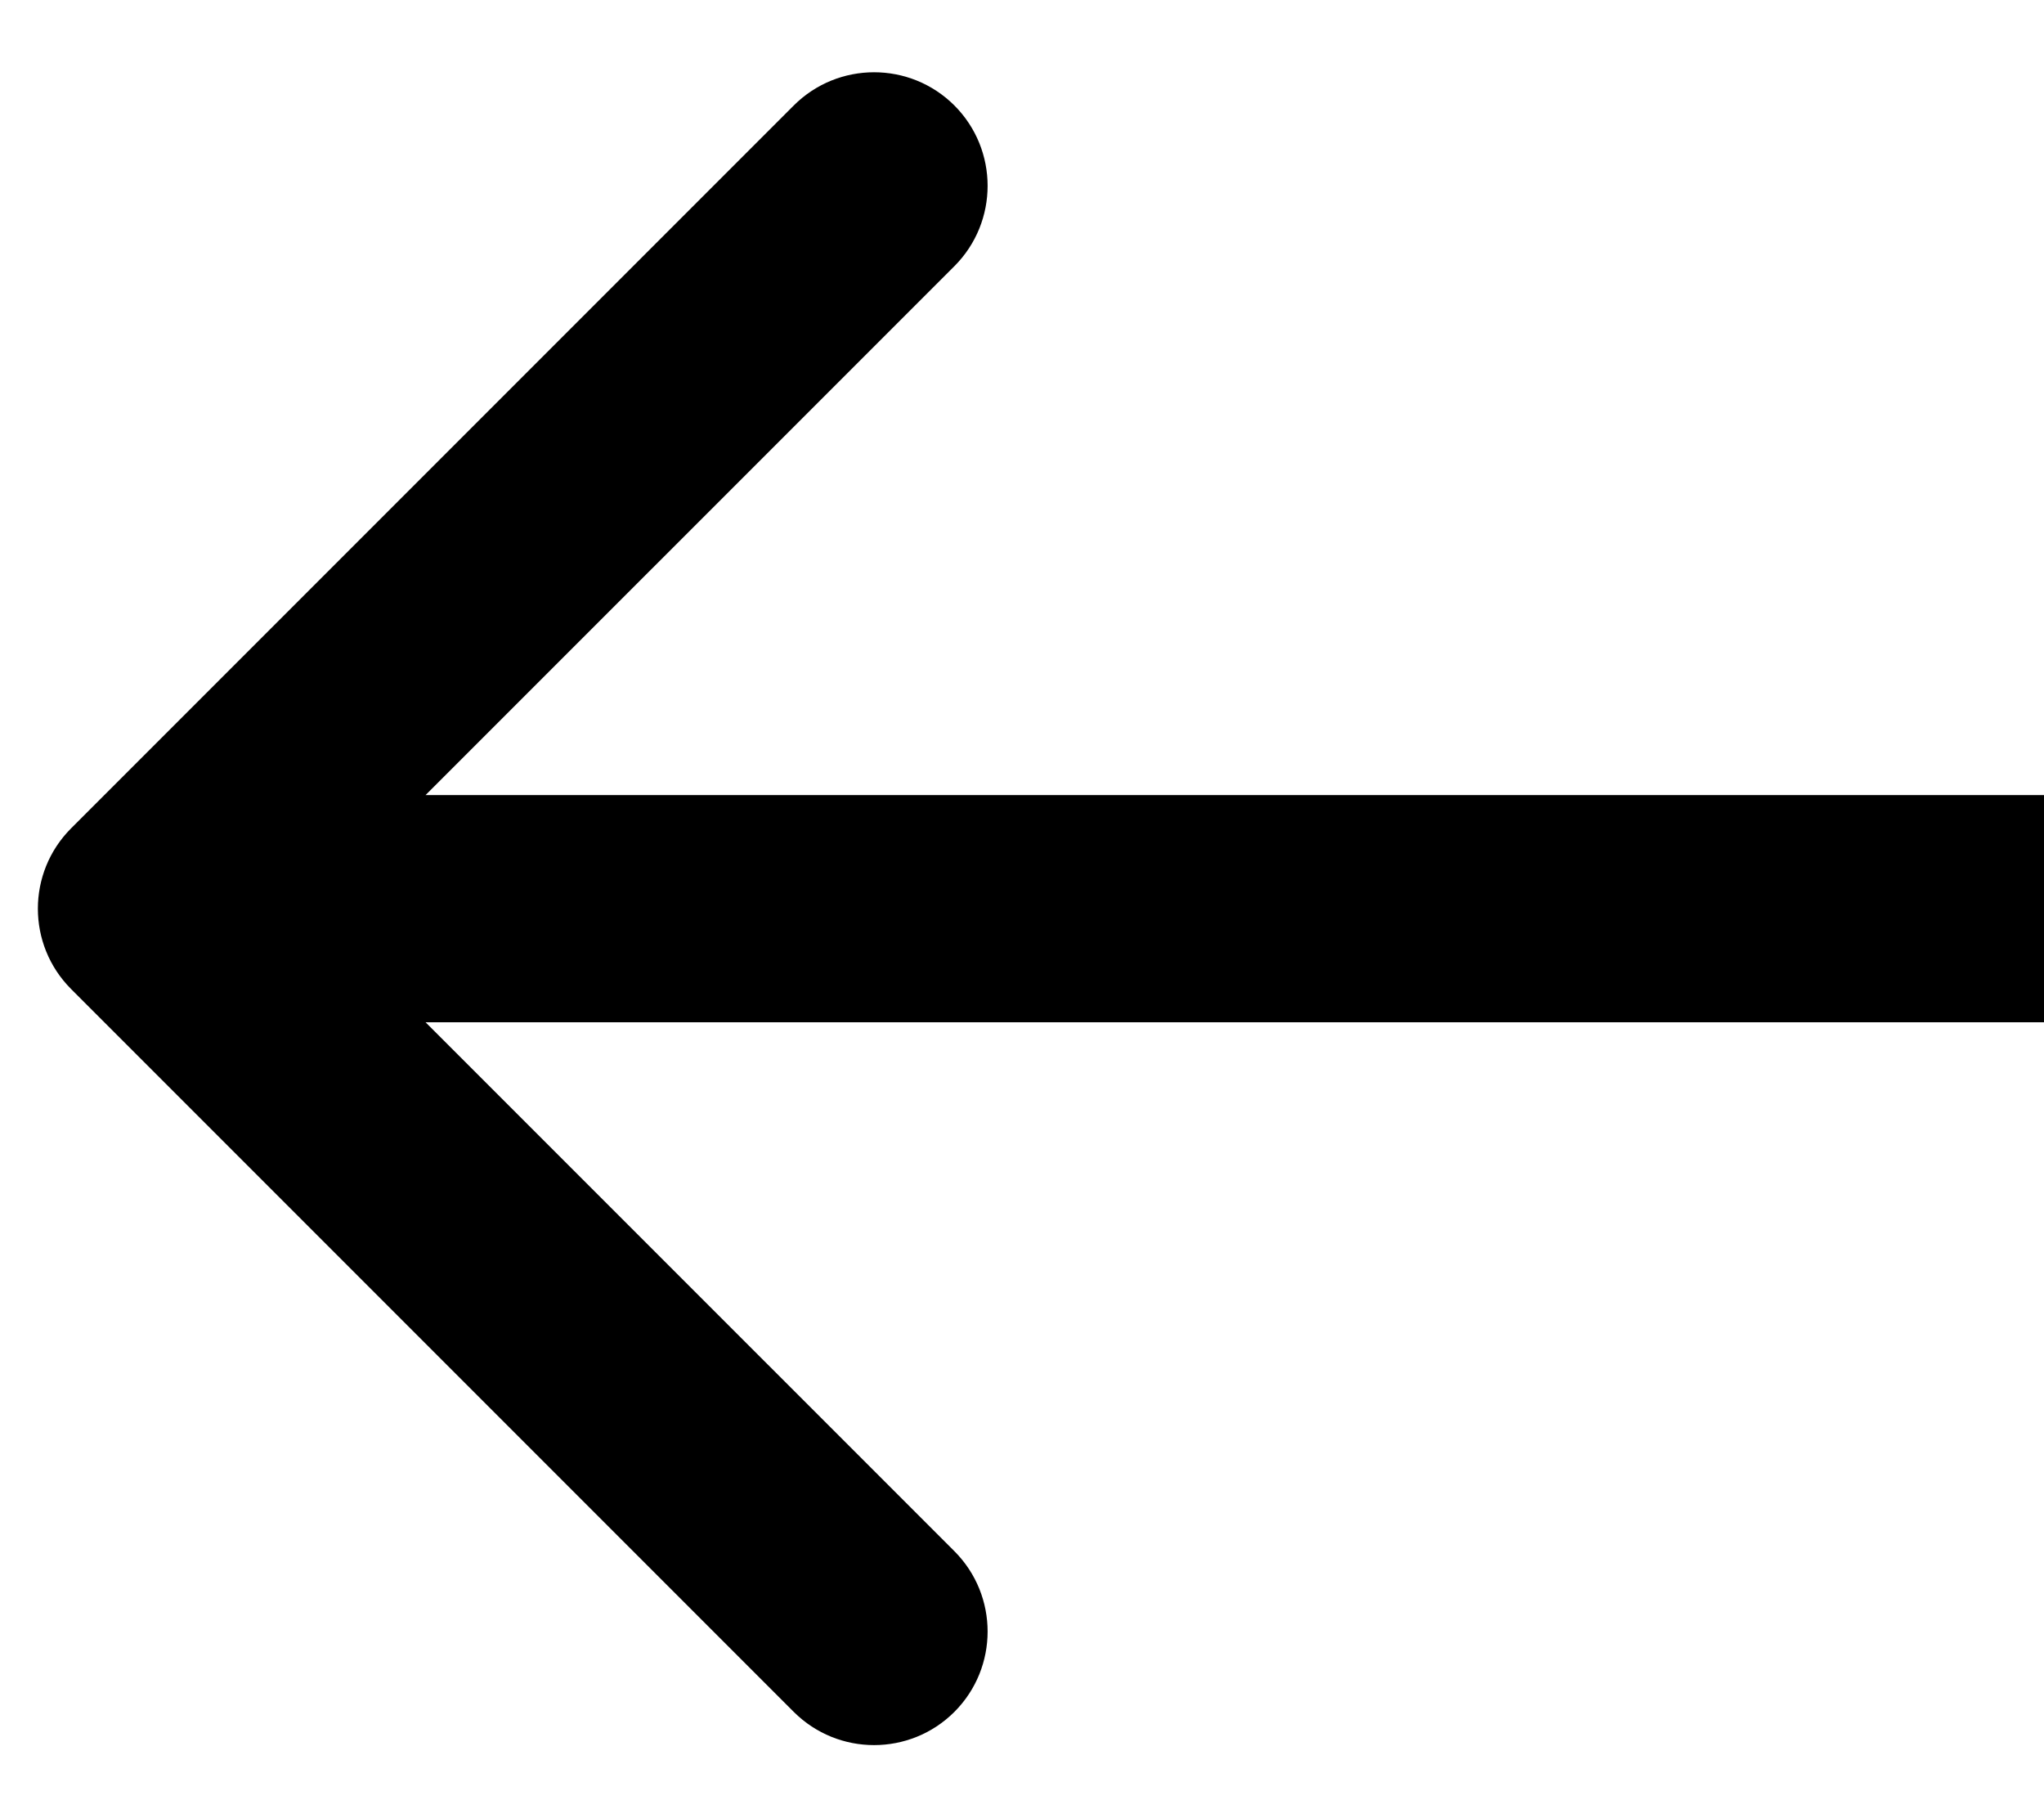
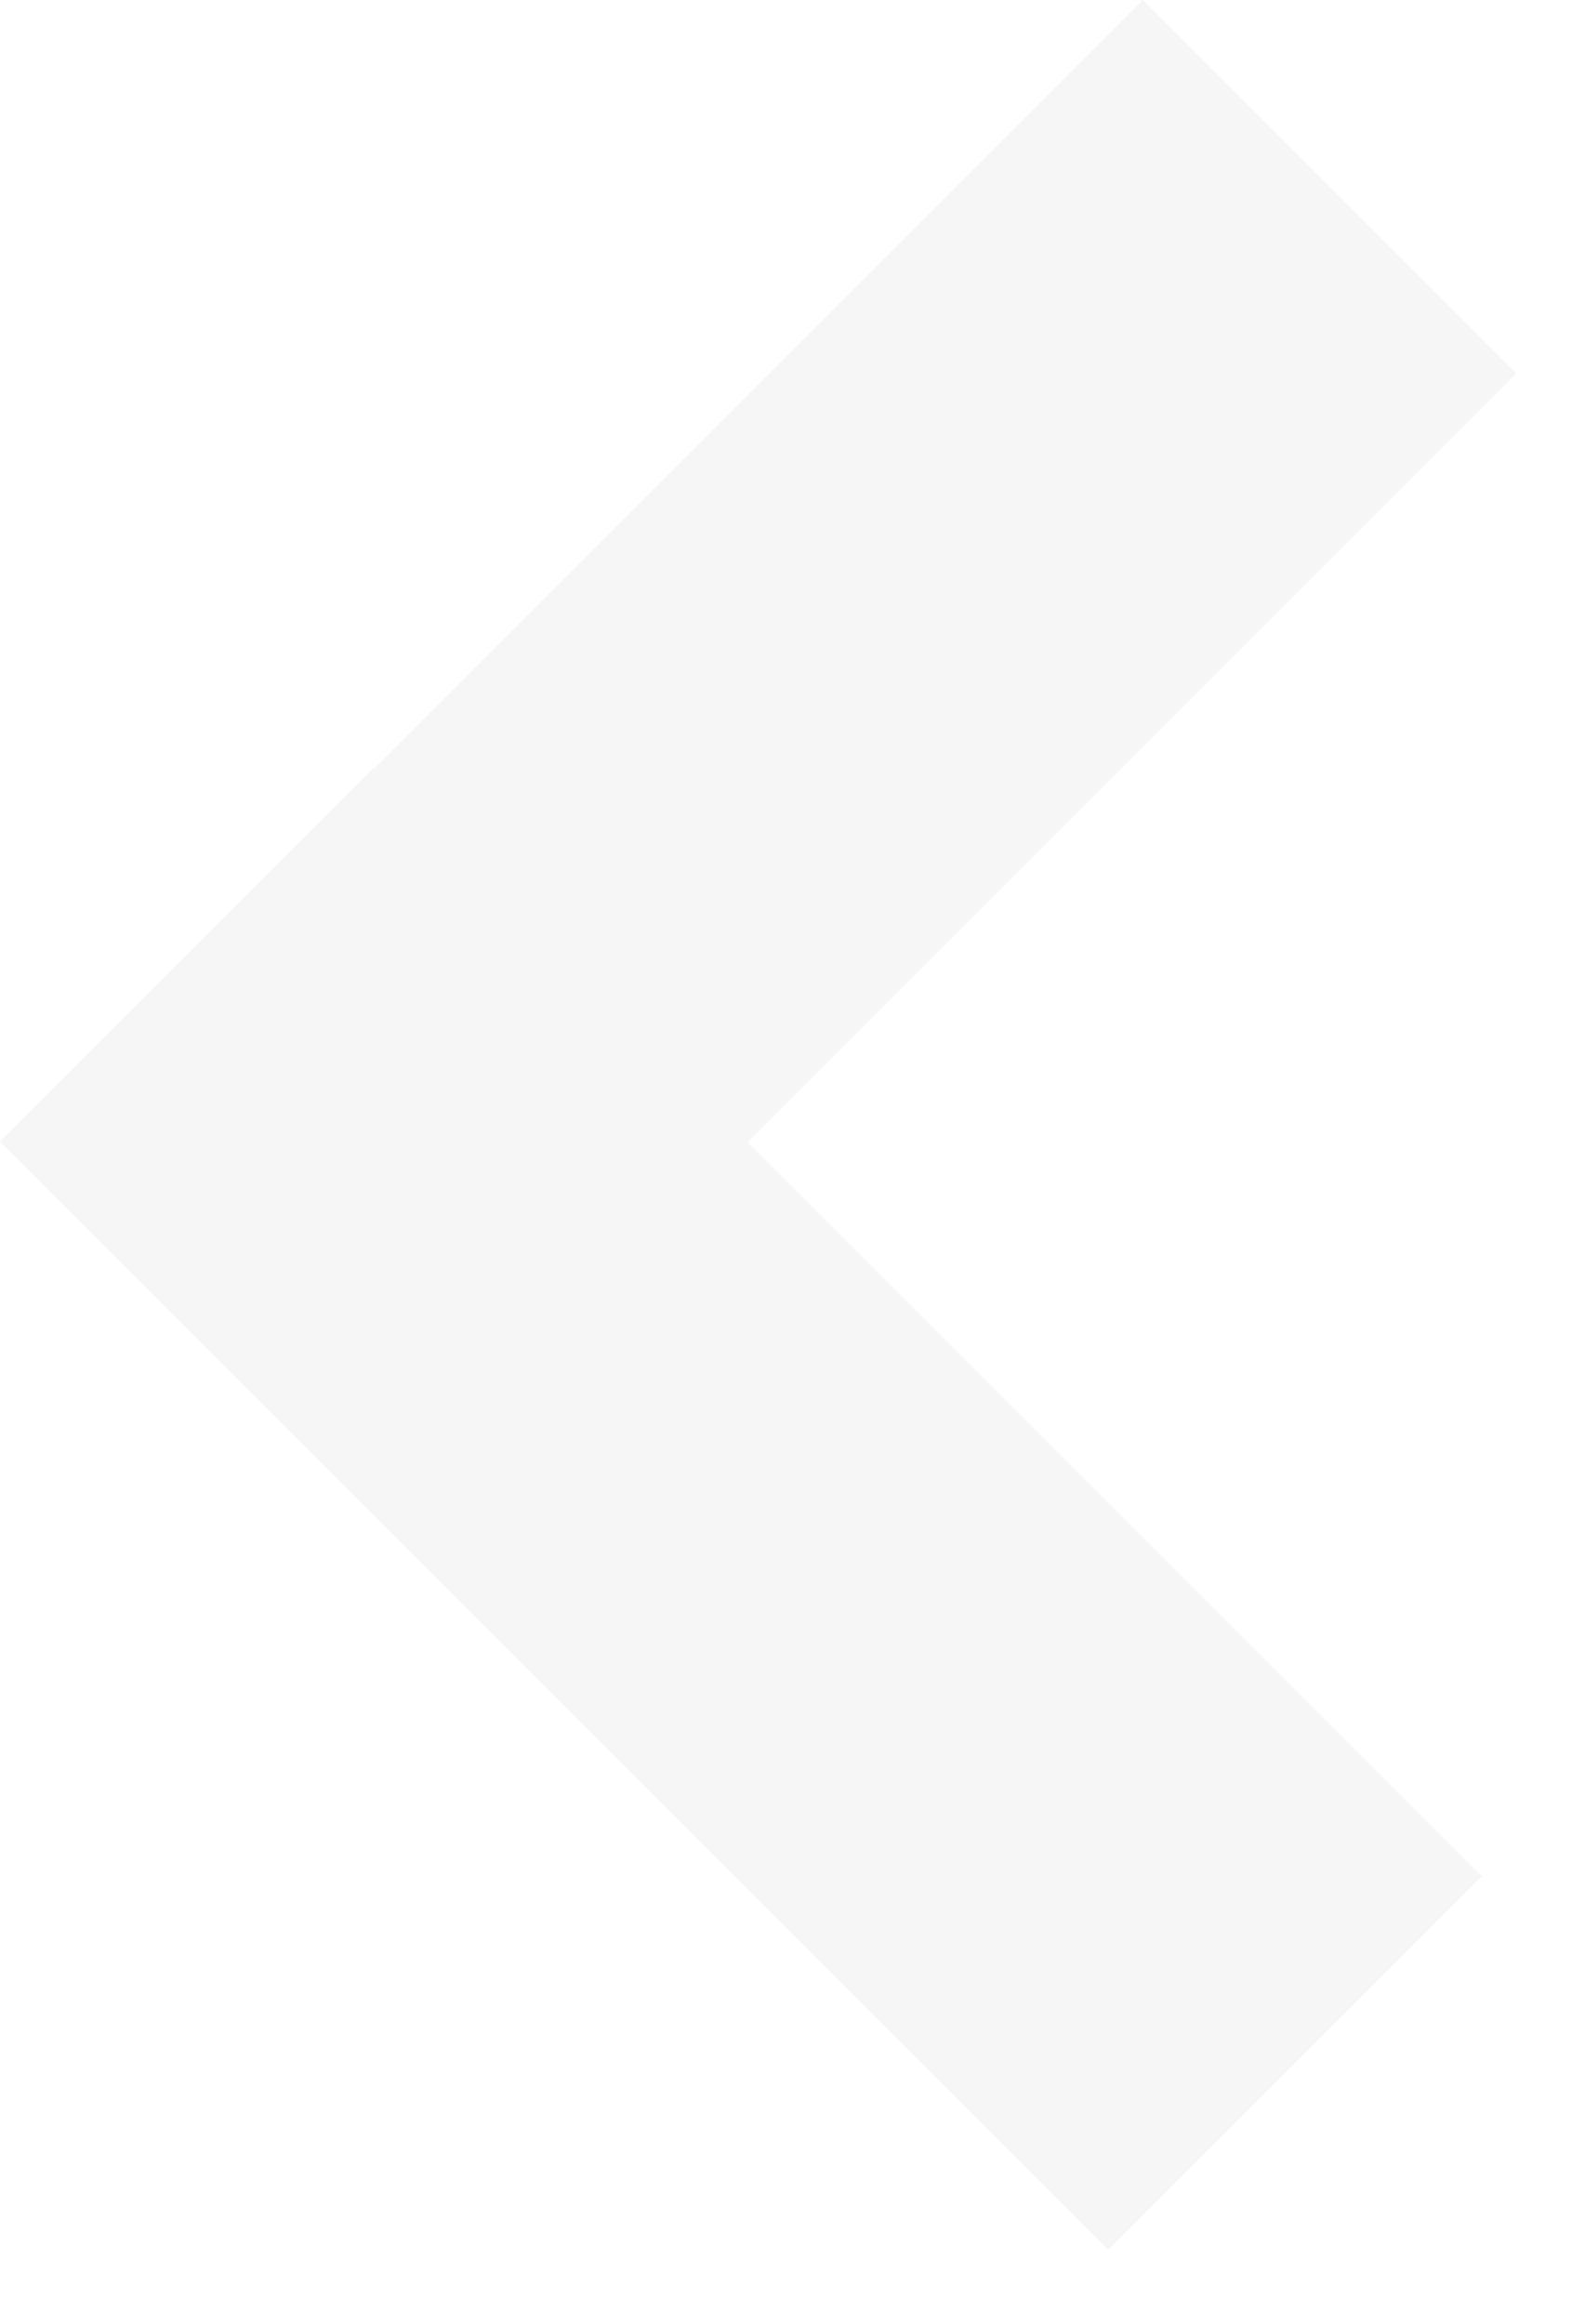
- <svg xmlns="http://www.w3.org/2000/svg" width="27" height="24" viewBox="0 0 27 24">
-   <path d="M0.939 10.939C0.354 11.525 0.354 12.475 0.939 13.061L10.485 22.607C11.071 23.192 12.021 23.192 12.607 22.607C13.192 22.021 13.192 21.071 12.607 20.485L4.121 12L12.607 3.515C13.192 2.929 13.192 1.979 12.607 1.393C12.021 0.808 11.071 0.808 10.485 1.393L0.939 10.939ZM27 10.5H2V13.5H27V10.5Z" />
+ <svg xmlns="http://www.w3.org/2000/svg" width="15" height="22" viewBox="0 0 15 22" fill="none">
+   <rect width="15" height="5" transform="matrix(-0.707107 0.707107 0.707107 0.707107 10.8179 0)" fill="#F6F6F6" />
+   <rect width="14.838" height="5" transform="matrix(-0.707107 -0.707107 -0.707107 0.707107 14.0278 17.7627)" fill="#F6F6F6" />
</svg>
